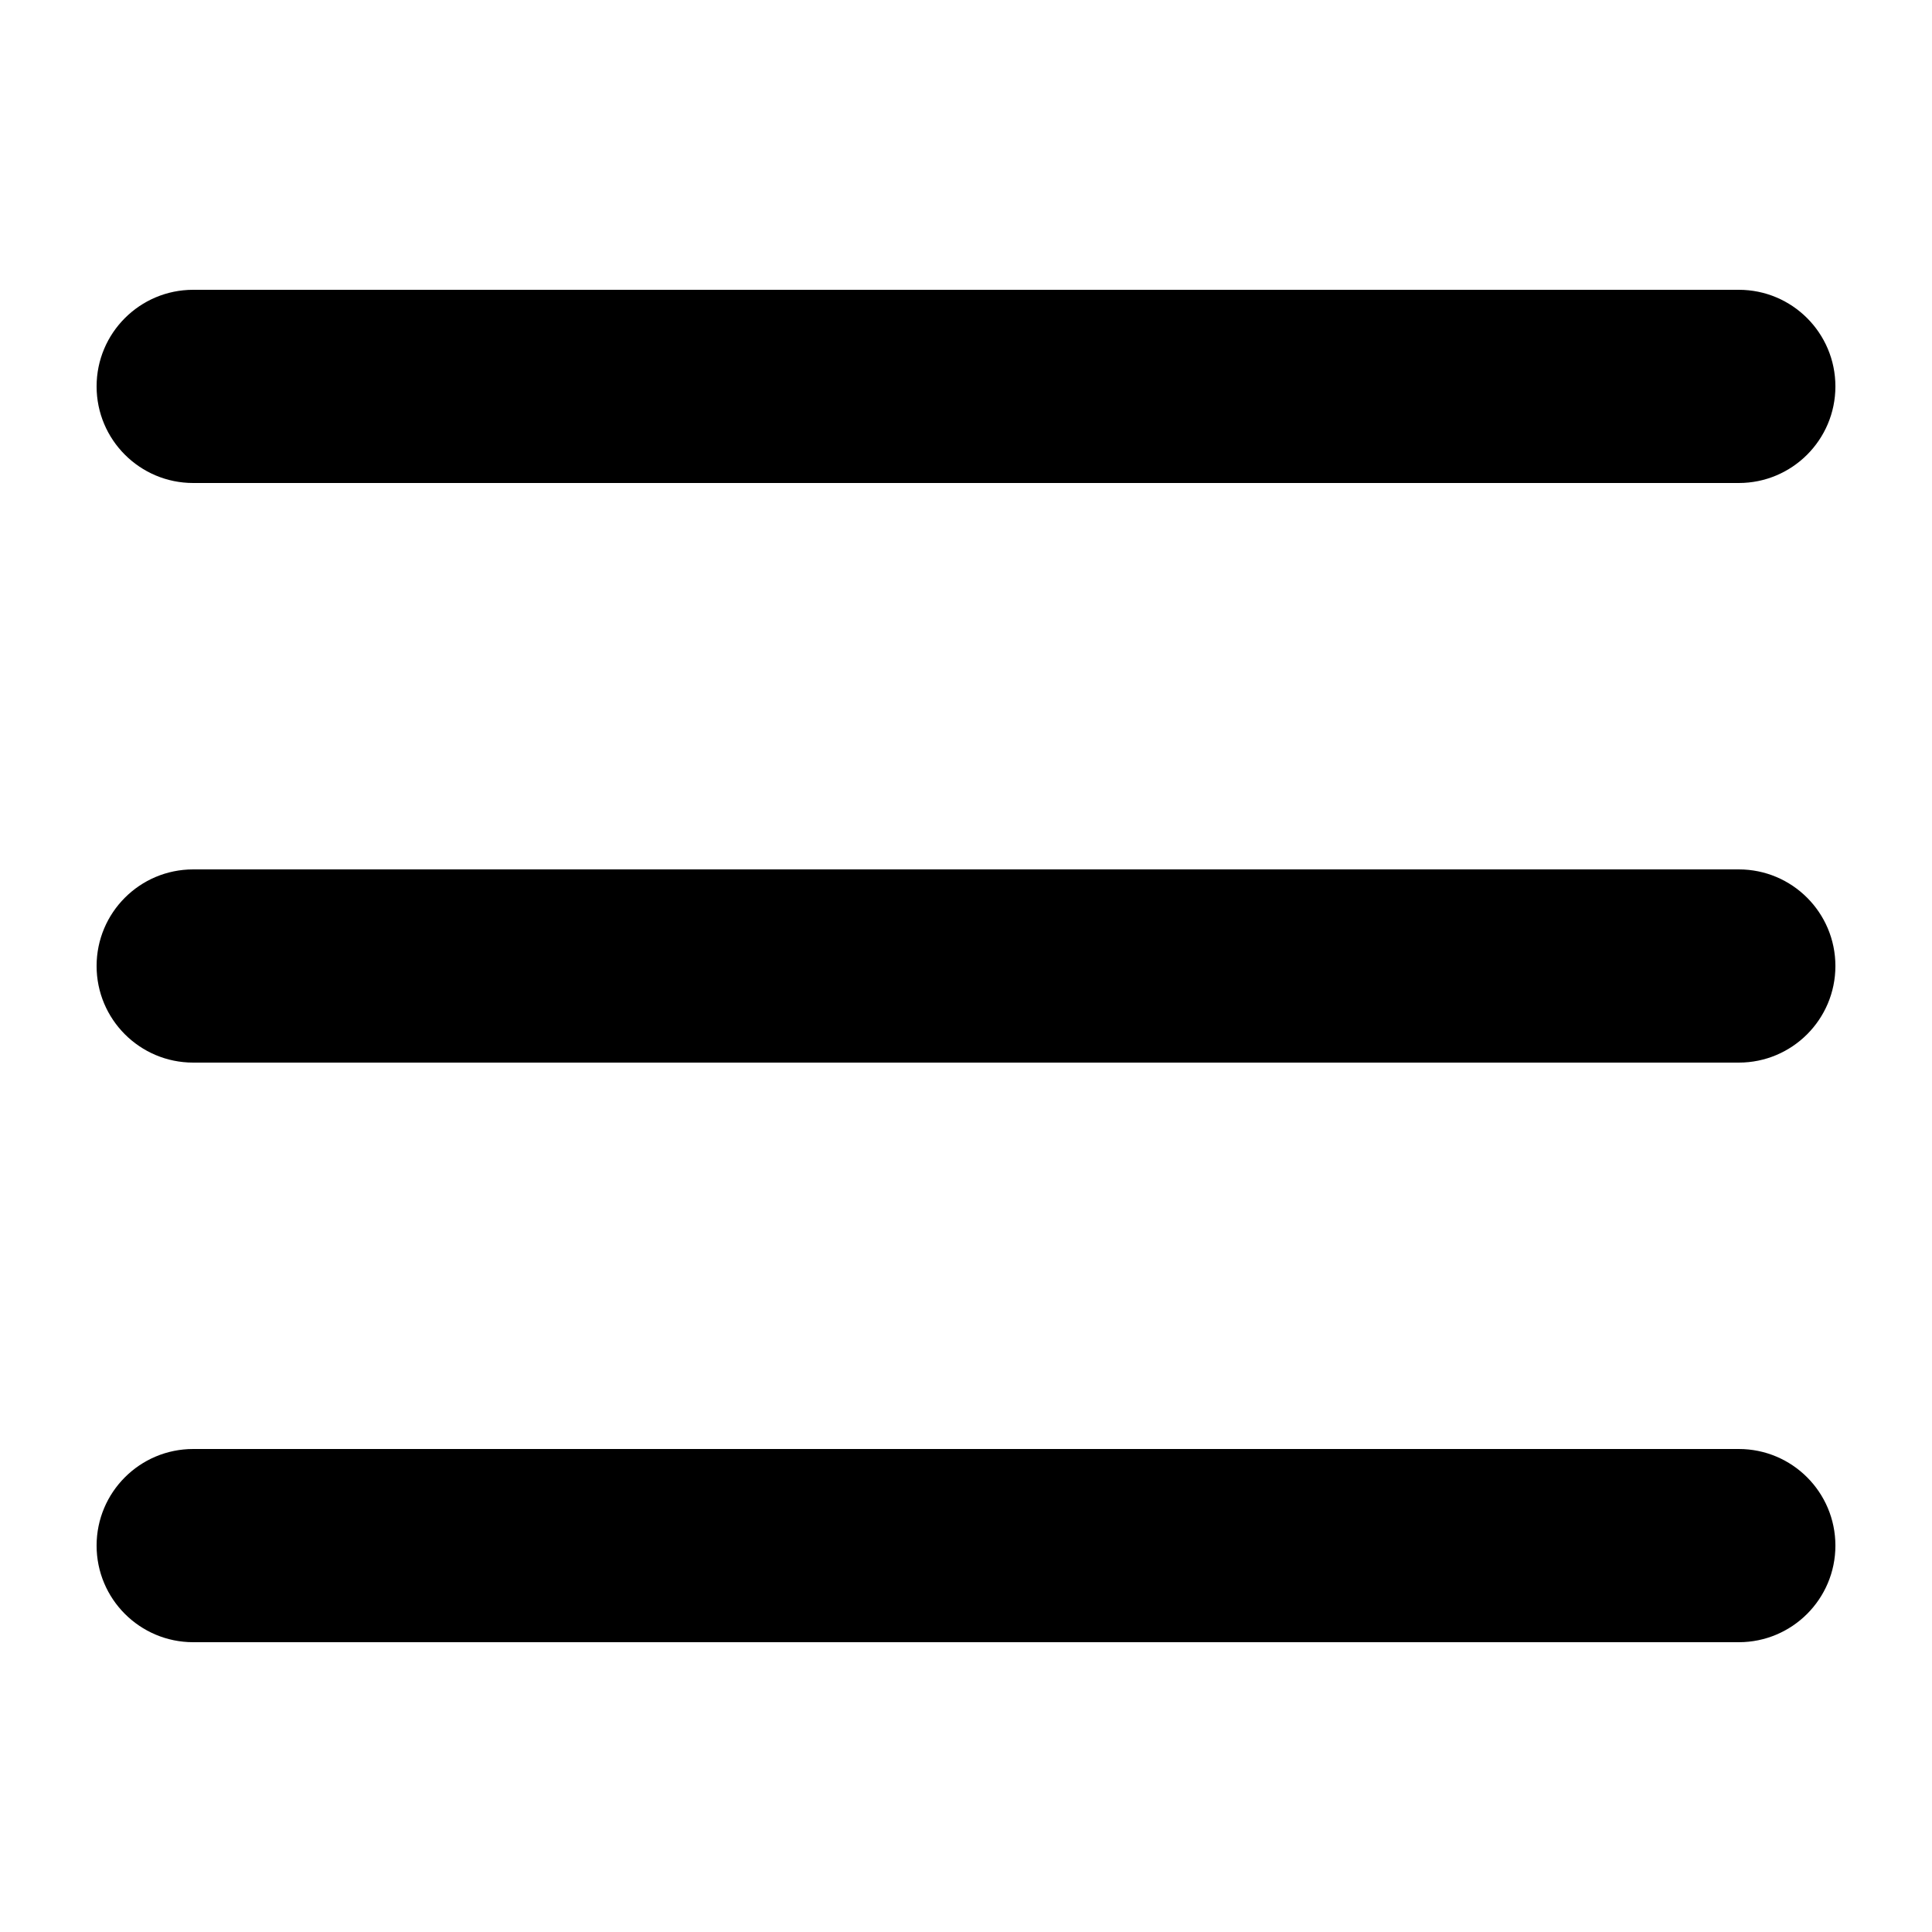
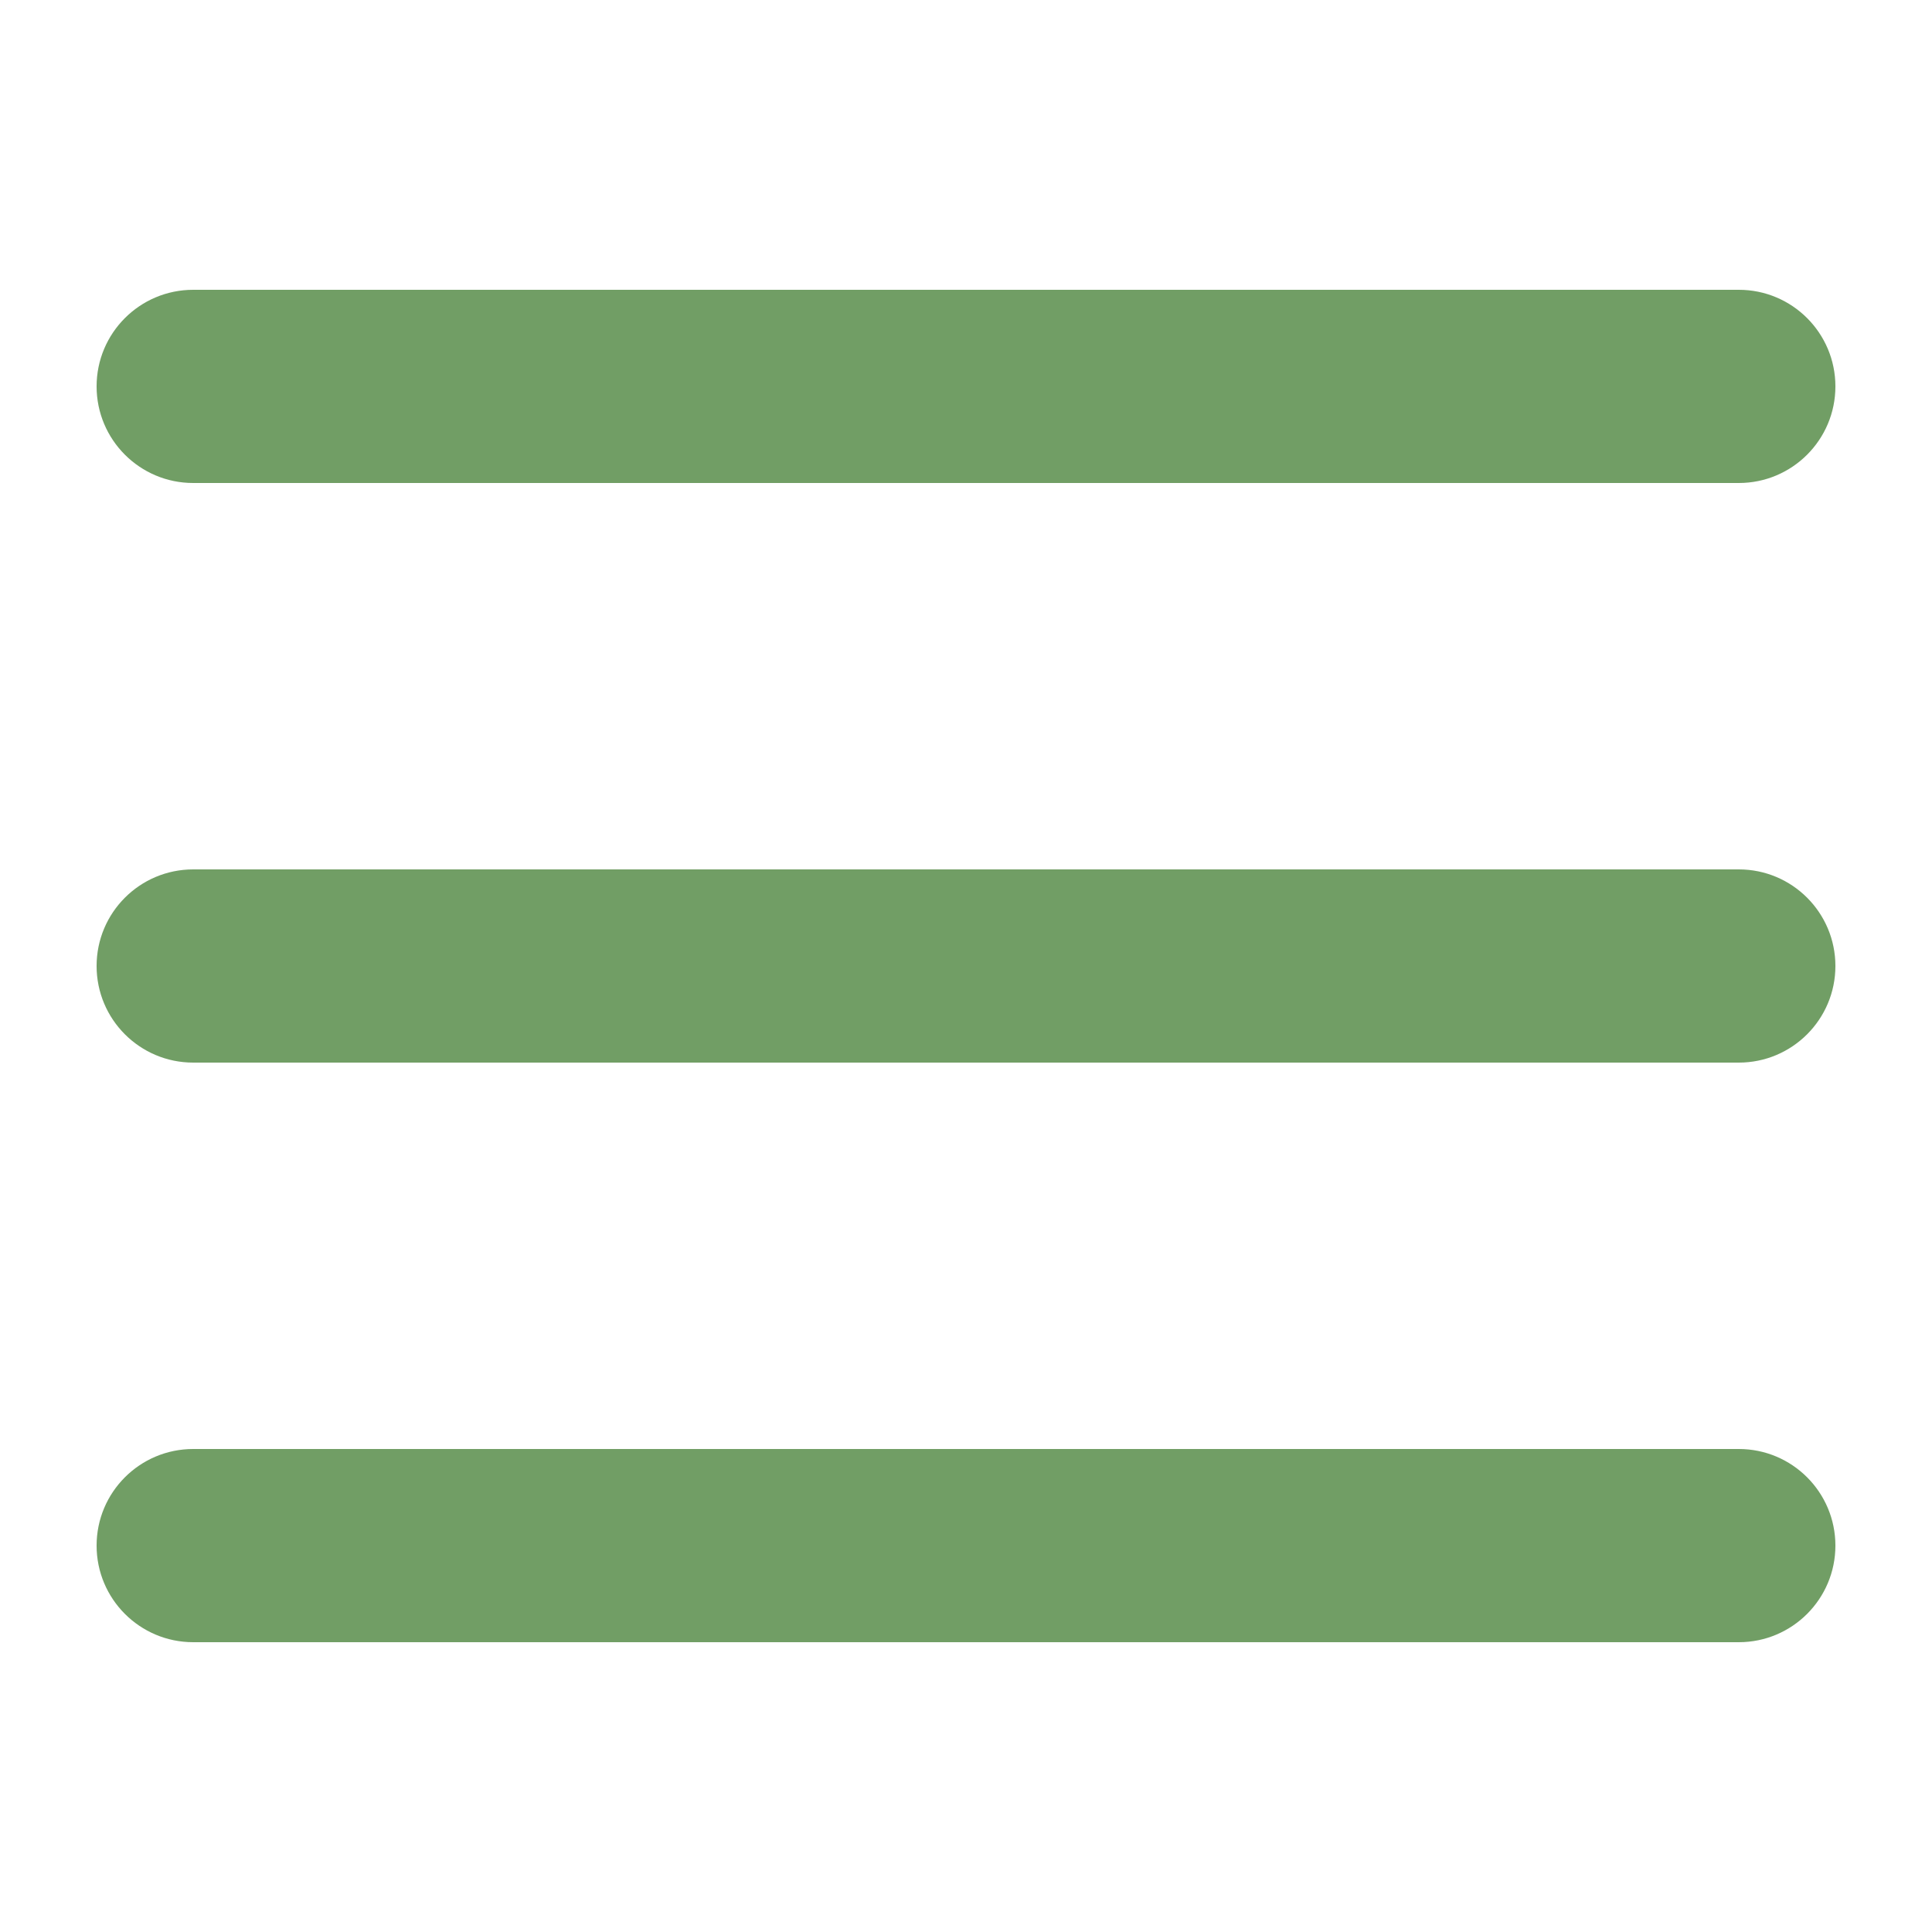
<svg xmlns="http://www.w3.org/2000/svg" width="800px" height="800px" viewBox="0 0 20 20" fill="none">
-   <path fill="#000000" fill-rule="evenodd" d="M19 4a1 1 0 01-1 1H2a1 1 0 010-2h16a1 1 0 011 1zm0 6a1 1 0 01-1 1H2a1 1 0 110-2h16a1 1 0 011 1zm-1 7a1 1 0 100-2H2a1 1 0 100 2h16z" />
+   <g id="SVGRepo_bgCarrier" stroke-width="0" />
+   <g id="SVGRepo_tracerCarrier" stroke-linecap="round" stroke-linejoin="round" />
+   <g id="SVGRepo_iconCarrier">
+     <path fill="#719E65" fill-rule="evenodd" d="M19 4a1 1 0 01-1 1H2a1 1 0 010-2h16a1 1 0 011 1zm0 6a1 1 0 01-1 1H2a1 1 0 110-2h16a1 1 0 011 1zm-1 7a1 1 0 100-2H2a1 1 0 100 2h16z" />
+   </g>
</svg>
